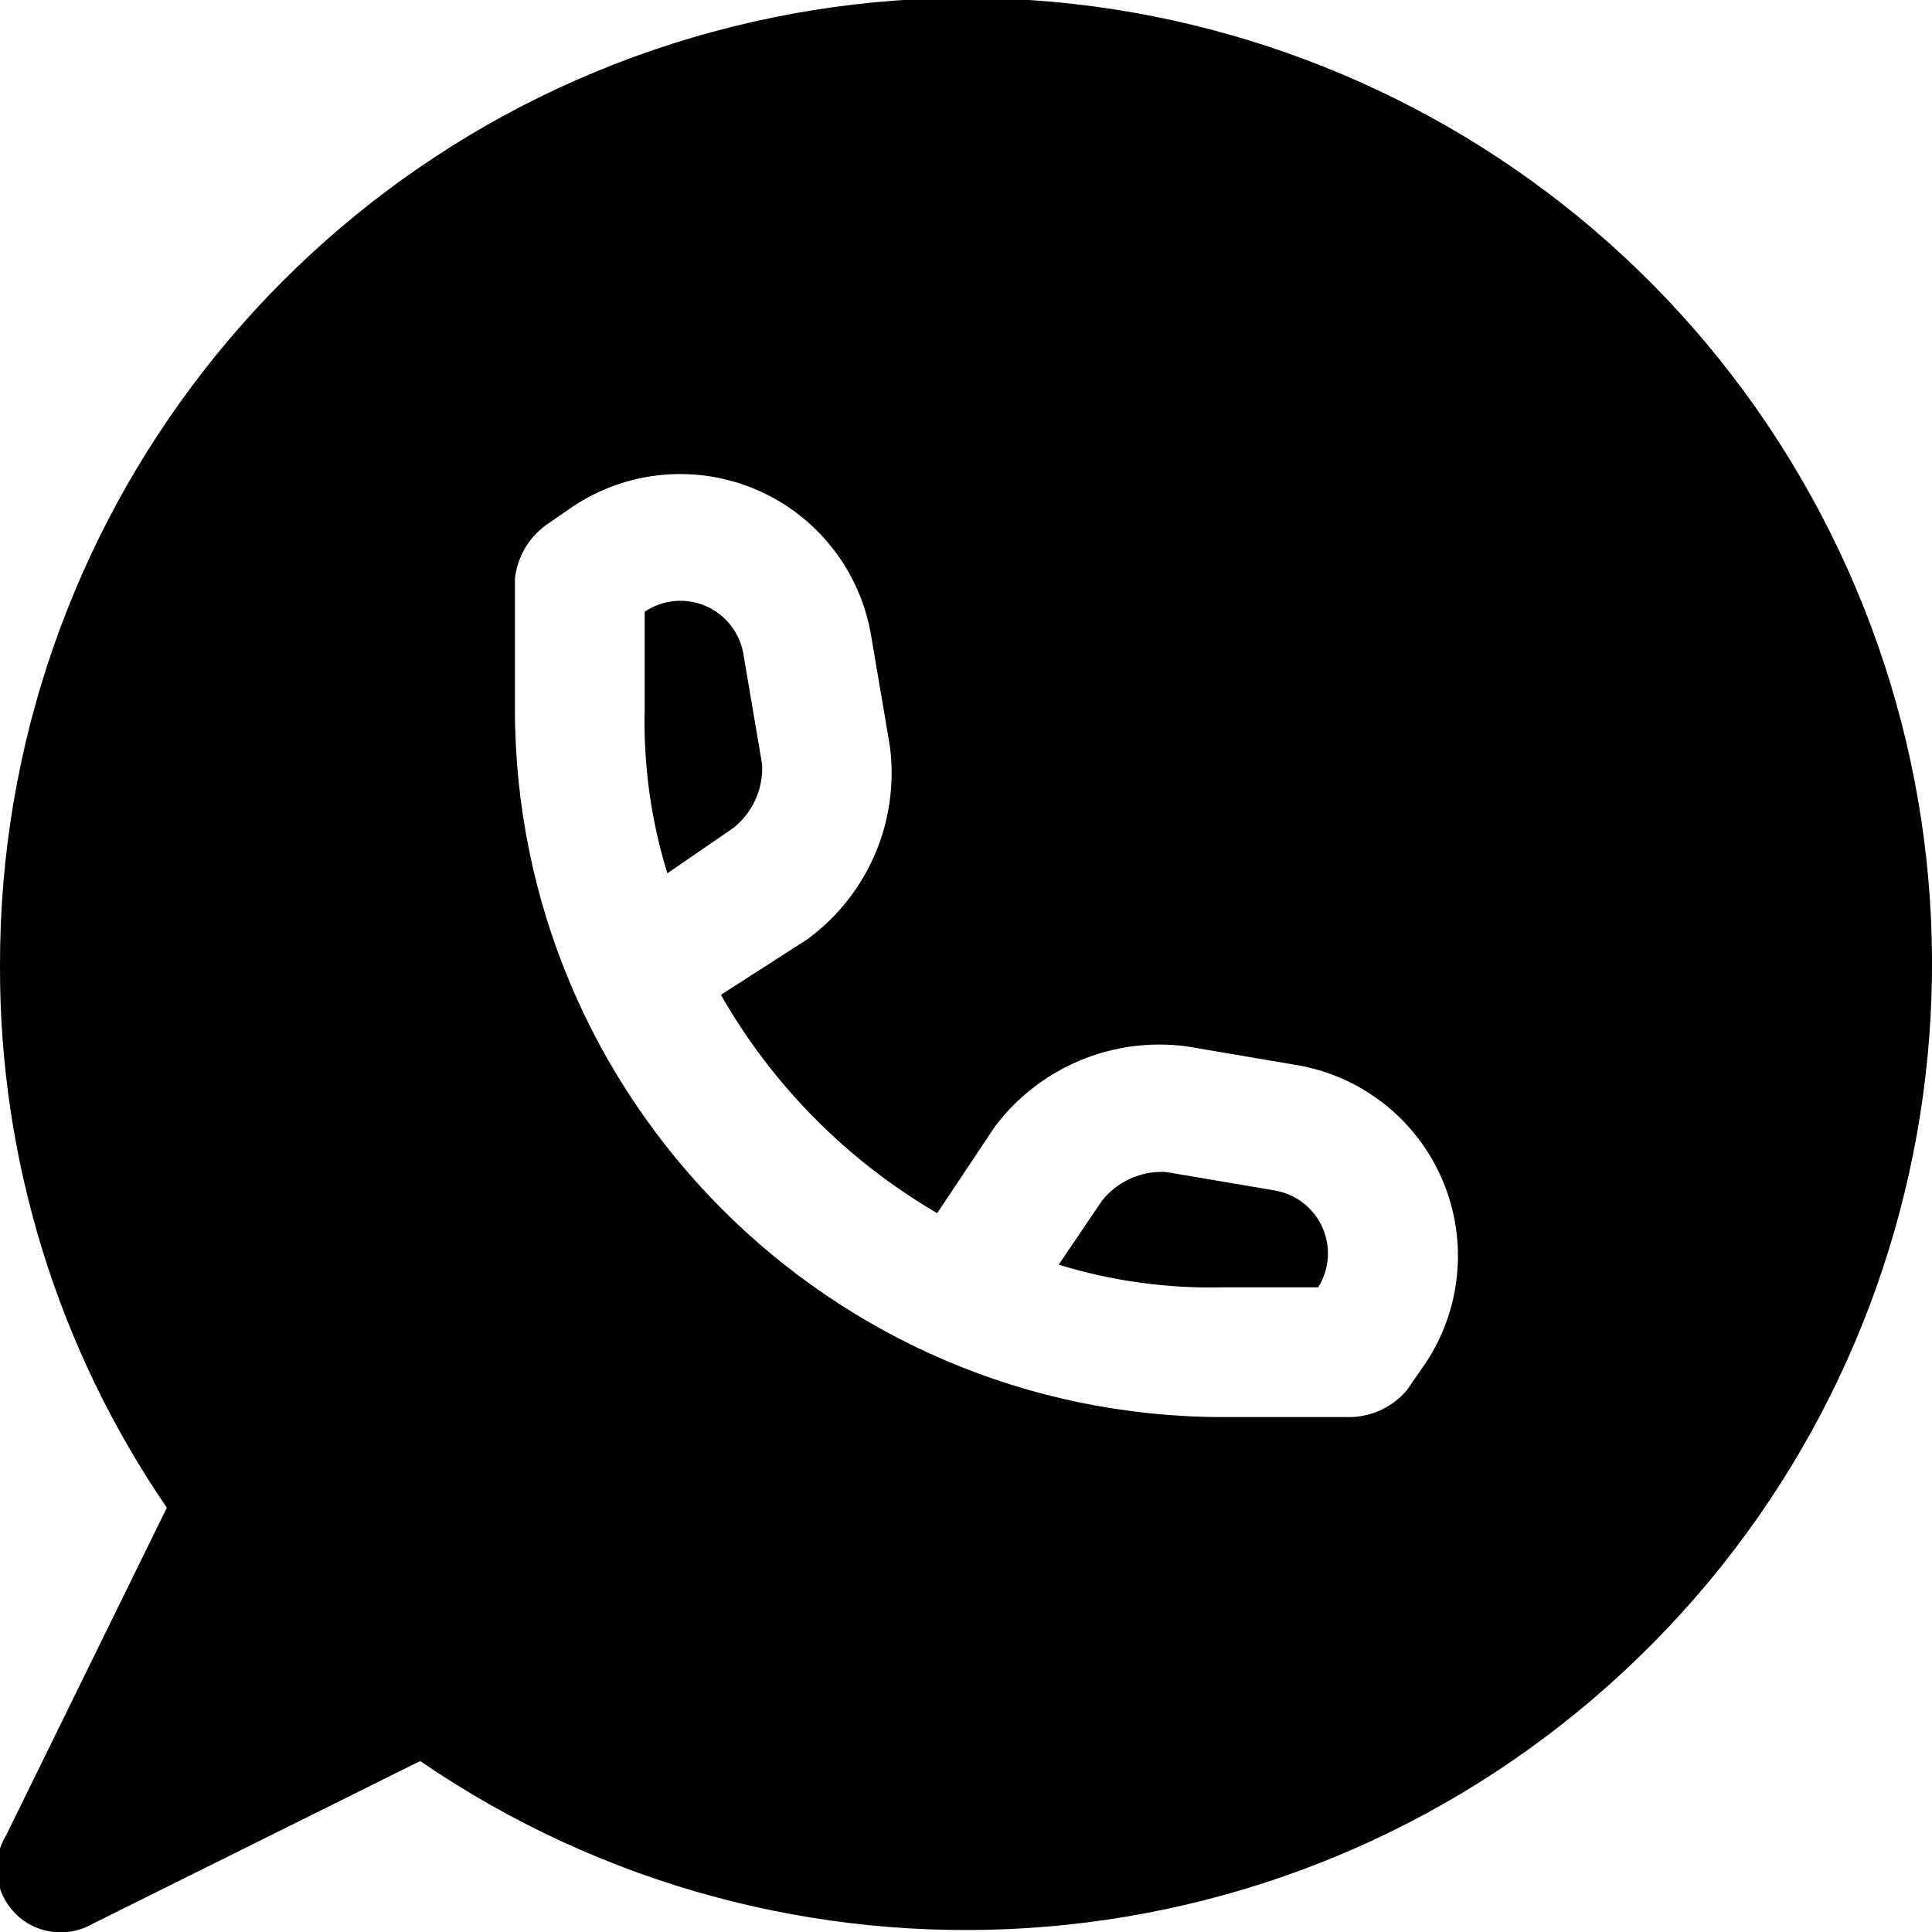
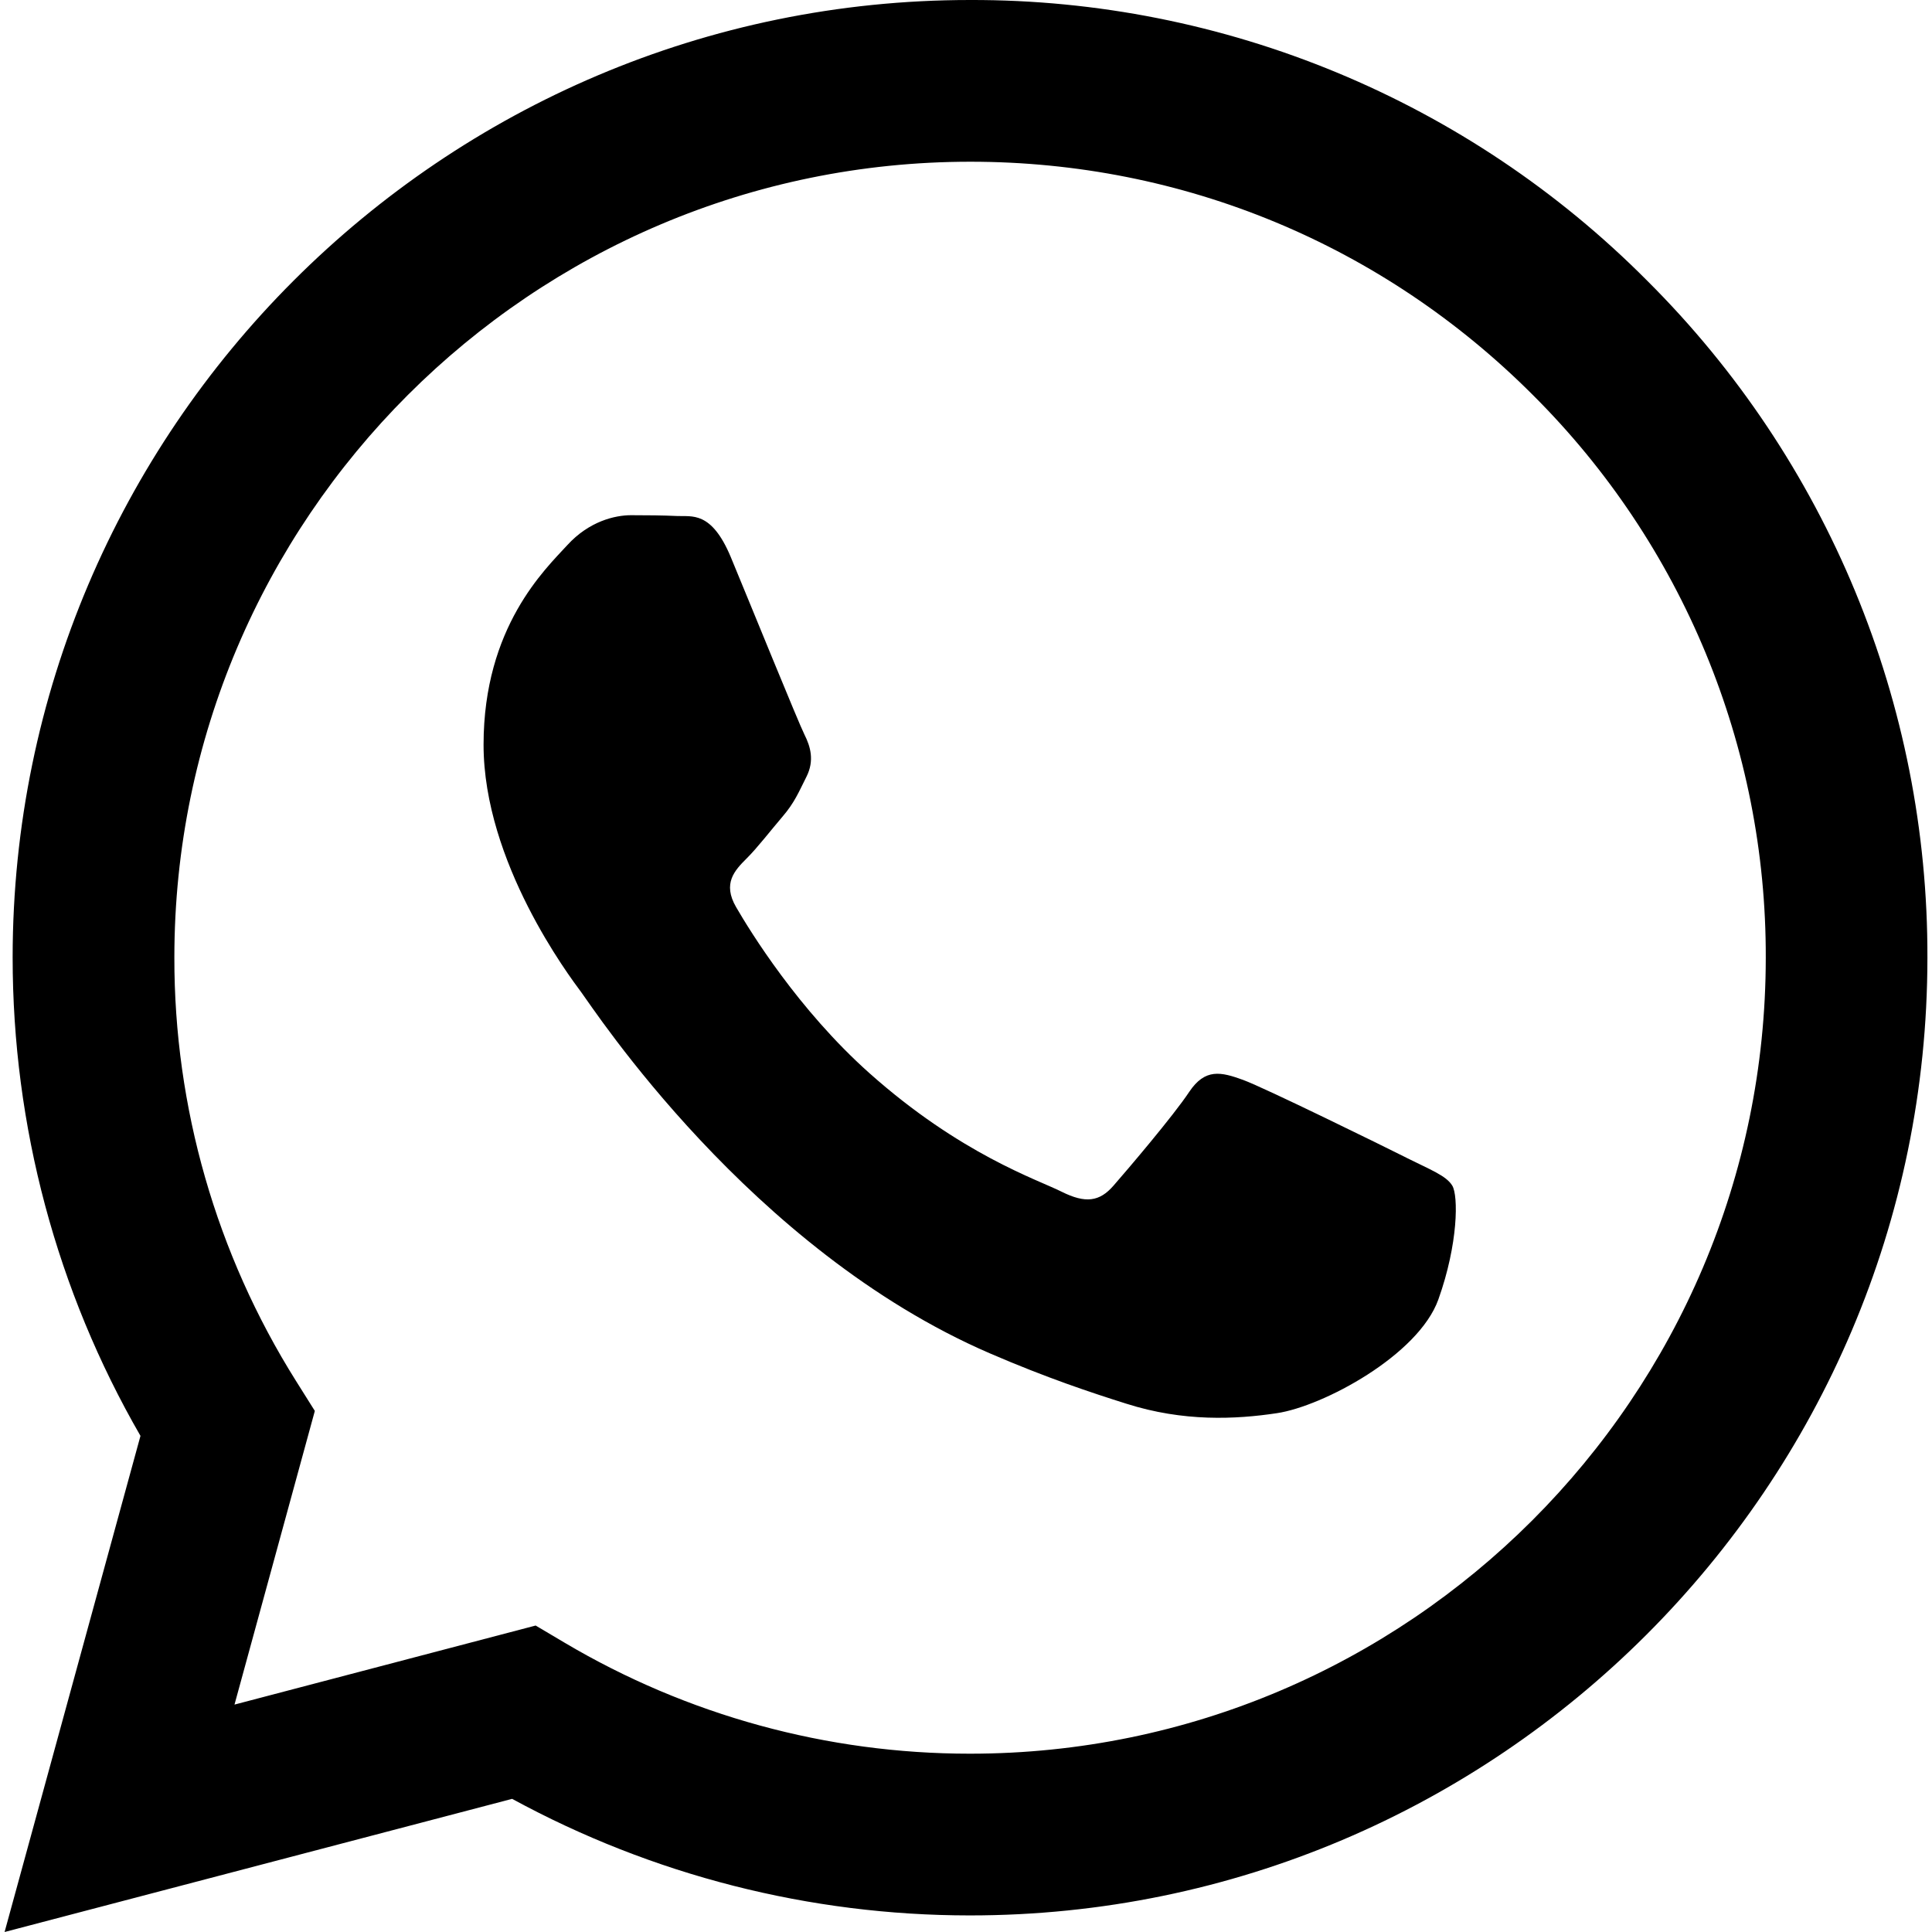
- <svg xmlns="http://www.w3.org/2000/svg" width="50px" height="50px" viewBox="0 0 0.938 0.938" fill="none">
-   <path d="M0.313 0.297a0.031 0.031 0 0 1 0.048 0.021l0.009 0.053a0.037 0.037 0 0 1 -0.014 0.031L0.324 0.424A0.25 0.25 0 0 1 0.313 0.344z" fill="#000000" />
-   <path d="M0.594 0.625A0.25 0.25 0 0 1 0.514 0.614L0.535 0.583A0.037 0.037 0 0 1 0.566 0.569l0.053 0.009A0.031 0.031 0 0 1 0.64 0.625z" fill="#000000" />
-   <path fill-rule="evenodd" clip-rule="evenodd" d="M0 0.469a0.469 0.469 0 1 1 0.204 0.386L0.045 0.934A0.031 0.031 0 0 1 0.003 0.891L0.081 0.732A0.463 0.463 0 0 1 0 0.469M0.265 0.255l0.013 -0.009a0.094 0.094 0 0 1 0.145 0.063l0.009 0.053a0.1 0.1 0 0 1 -0.04 0.094L0.35 0.483a0.288 0.288 0 0 0 0.105 0.106L0.483 0.547A0.1 0.1 0 0 1 0.576 0.508l0.053 0.009a0.094 0.094 0 0 1 0.063 0.145l-0.009 0.013A0.037 0.037 0 0 1 0.656 0.688h-0.063A0.344 0.344 0 0 1 0.25 0.344v-0.063A0.037 0.037 0 0 1 0.265 0.255" fill="#000000" />
+ <svg xmlns="http://www.w3.org/2000/svg" width="24px" height="24px" viewBox="0 0 24 24" role="img">
+   <path d="M17.472 14.382c-.297-.149-1.758-.867-2.03-.967-.273-.099-.471-.148-.67.15-.197.297-.767.966-.94 1.164-.173.199-.347.223-.644.075-.297-.15-1.255-.463-2.39-1.475-.883-.788-1.48-1.761-1.653-2.059-.173-.297-.018-.458.13-.606.134-.133.298-.347.446-.52.149-.174.198-.298.298-.497.099-.198.05-.371-.025-.52-.075-.149-.669-1.612-.916-2.207-.242-.579-.487-.5-.669-.51-.173-.008-.371-.01-.57-.01-.198 0-.52.074-.792.372-.272.297-1.04 1.016-1.04 2.479 0 1.462 1.065 2.875 1.213 3.074.149.198 2.096 3.2 5.077 4.487.709.306 1.262.489 1.694.625.712.227 1.36.195 1.871.118.571-.085 1.758-.719 2.006-1.413.248-.694.248-1.289.173-1.413-.074-.124-.272-.198-.57-.347m-5.421 7.403h-.004a9.87 9.87 0 01-5.031-1.378l-.361-.214-3.741.982.998-3.648-.235-.374a9.86 9.86 0 01-1.51-5.26c.001-5.45 4.436-9.884 9.888-9.884 2.64 0 5.122 1.03 6.988 2.898a9.825 9.825 0 012.893 6.994c-.003 5.45-4.437 9.884-9.885 9.884m8.413-18.297A11.815 11.815 0 0012.05 0C5.495 0 .16 5.335.157 11.892c0 2.096.547 4.142 1.588 5.945L.057 24l6.305-1.654a11.882 11.882 0 005.683 1.448h.005c6.554 0 11.89-5.335 11.893-11.893a11.821 11.821 0 00-3.48-8.413Z" />
</svg>
